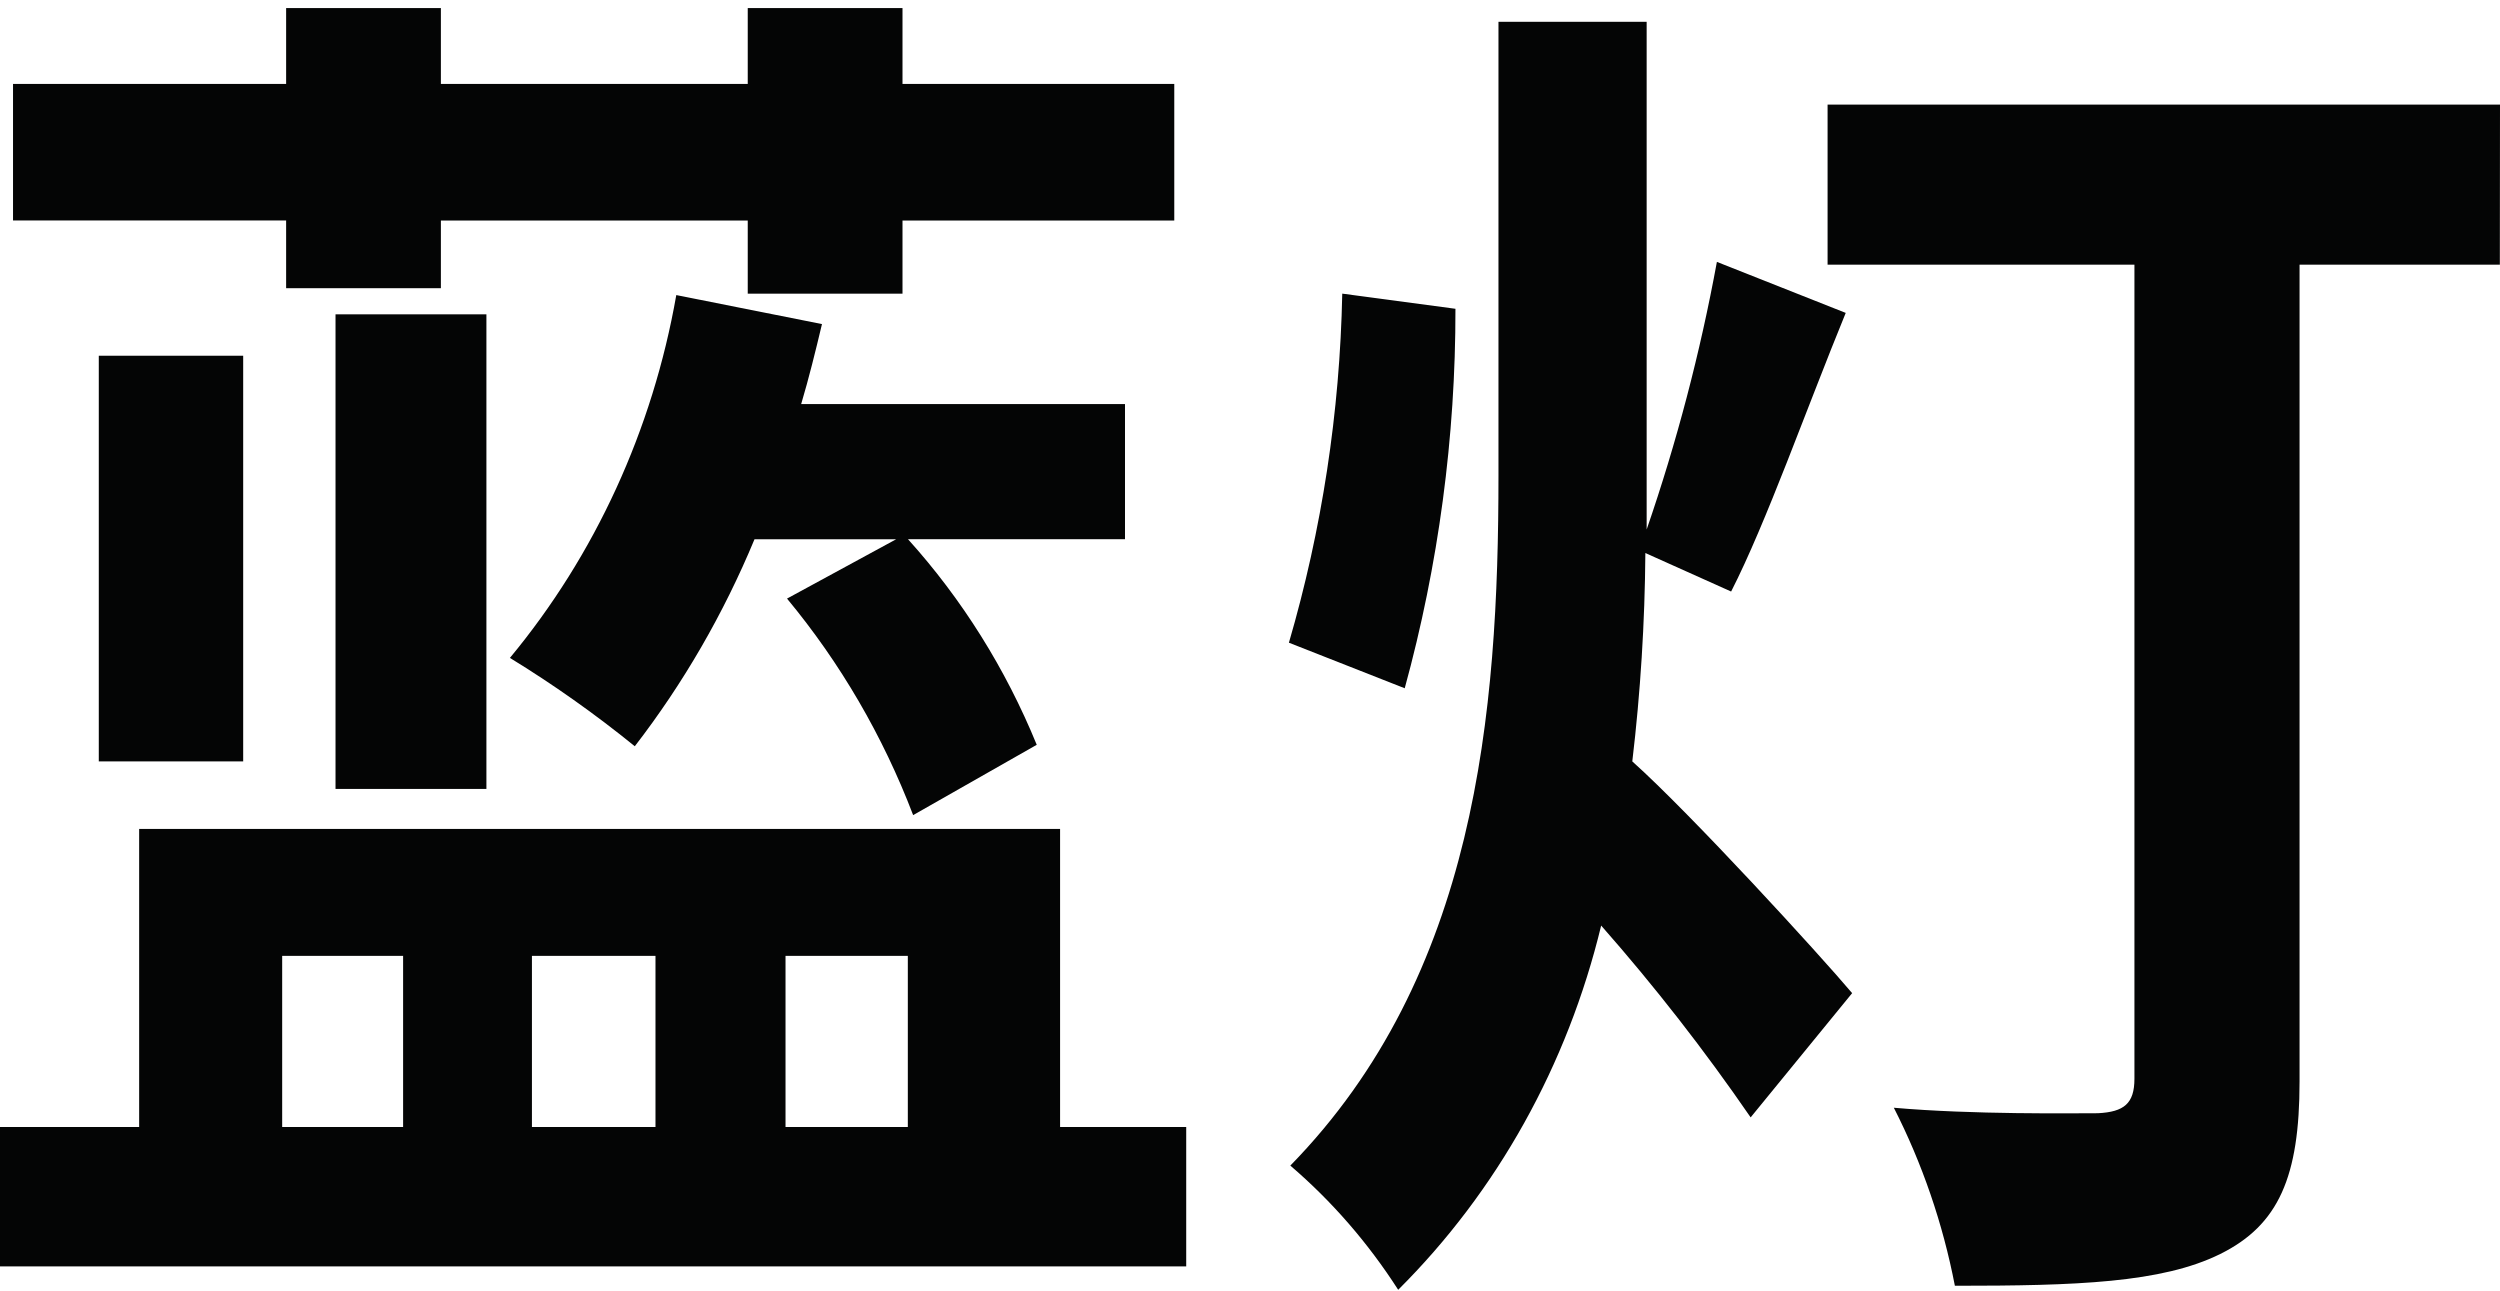
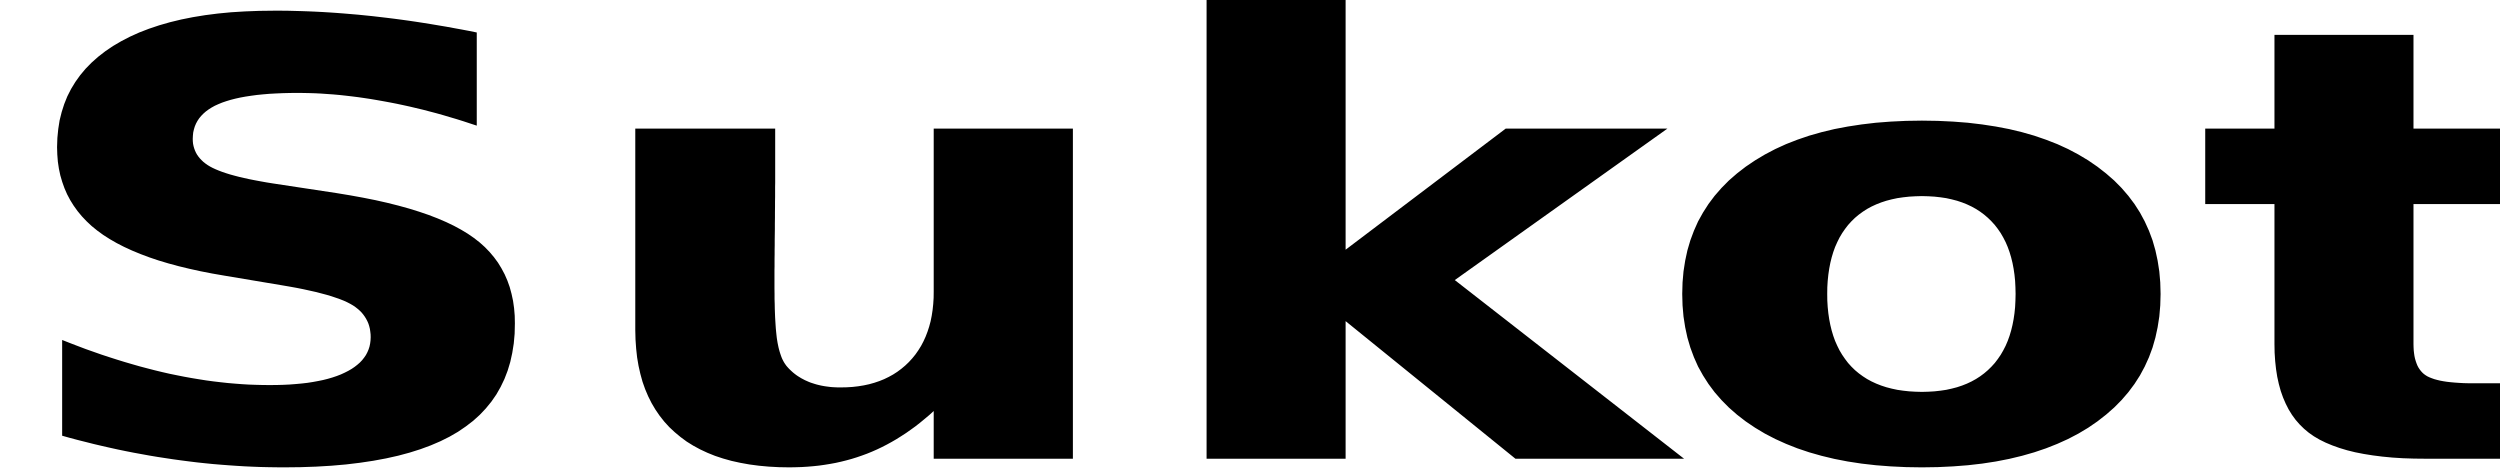
- <svg xmlns="http://www.w3.org/2000/svg" width="62" height="32" viewBox="0 0 62 32" fill="none">
-   <path d="M29.418 27.95V31.406H0V27.95H3.451V20.558H26.29V27.95H29.418ZM7.096 5.468H0.323V2.081H7.096V0.2H10.934V2.081H18.544V0.2H22.382V2.081H29.122V5.469H22.382V7.283H18.544V5.469H10.934V7.148H7.096V5.468ZM2.45 18.883V8.822H6.031V18.883H2.45ZM6.998 27.95H9.997V23.706H6.998V27.95ZM8.321 7.796H12.063V19.565H8.321V7.796ZM27.9 13.372H22.518C23.858 14.858 24.94 16.584 25.711 18.471L22.646 20.215C21.896 18.251 20.838 16.436 19.518 14.845L22.226 13.373H18.712C17.946 15.219 16.947 16.946 15.743 18.507C14.756 17.706 13.722 16.975 12.646 16.316C14.76 13.766 16.186 10.657 16.772 7.318L20.385 8.037C20.223 8.718 20.062 9.372 19.869 10.021H27.9V13.372ZM13.192 23.706V27.95H16.256V23.706H13.192ZM19.481 23.706V27.95H22.514V23.706H19.481Z" fill="#040505" />
-   <path d="M36.095 7.658C36.099 10.842 35.675 14.011 34.837 17.069L31.965 15.939C32.784 13.133 33.229 10.219 33.288 7.282L36.095 7.658ZM40.805 13.715C40.792 15.443 40.684 17.169 40.481 18.883C41.933 20.182 45.126 23.673 45.933 24.63L43.416 27.711C42.272 26.047 41.034 24.459 39.709 22.954C38.874 26.412 37.128 29.545 34.675 31.987C33.931 30.827 33.03 29.789 32 28.907C36.612 24.187 37.162 17.684 37.162 11.799V0.54H40.837V13.132C41.581 10.972 42.164 8.753 42.579 6.495L45.774 7.76C44.806 10.121 43.804 12.963 42.932 14.67L40.805 13.715ZM61.996 6.564H57.029V26.82C57.029 29.181 56.512 30.381 55.062 31.099C53.612 31.818 51.481 31.887 48.481 31.887C48.183 30.345 47.673 28.857 46.967 27.472C48.933 27.645 51.385 27.608 52.029 27.608C52.675 27.575 52.934 27.369 52.934 26.753V6.563H45.324V2.594H62L61.996 6.564Z" fill="#040505" />
+ <svg xmlns="http://www.w3.org/2000/svg" width="107" height="20" viewBox="0 0 107 20" fill="none">
+   <g transform="scale(0.3406 0.2584)">
+     <path d="M59.91 5.38 L59.91 20.81 L59.05 20.44 L58.2 20.07 L57.35 19.72 L56.5 19.39 L55.66 19.06 L54.82 18.75 L53.98 18.46 L53.14 18.17 L52.31 17.91 L51.48 17.65 L50.65 17.41 L49.83 17.18 L49.01 16.97 L48.19 16.77 L47.38 16.58 L46.57 16.4 L45.77 16.24 L44.98 16.09 L44.19 15.96 L43.41 15.84 L42.64 15.73 L41.87 15.64 L41.11 15.57 L40.36 15.5 L39.61 15.45 L38.87 15.42 L38.13 15.4 L37.41 15.39 L36.46 15.4 L35.55 15.43 L34.68 15.48 L33.84 15.54 L33.04 15.63 L32.28 15.73 L31.55 15.86 L30.85 16 L30.19 16.16 L29.57 16.34 L28.98 16.54 L28.43 16.76 L27.92 16.99 L27.44 17.25 L26.99 17.52 L26.58 17.82 L26.21 18.13 L25.86 18.47 L25.55 18.83 L25.27 19.21 L25.02 19.61 L24.81 20.03 L24.63 20.47 L24.48 20.94 L24.37 21.42 L24.28 21.93 L24.24 22.45 L24.22 23 L24.23 23.41 L24.26 23.81 L24.32 24.2 L24.4 24.57 L24.5 24.93 L24.62 25.28 L24.76 25.61 L24.93 25.93 L25.12 26.24 L25.33 26.53 L25.56 26.82 L25.81 27.08 L26.09 27.34 L26.39 27.58 L26.72 27.81 L27.08 28.03 L27.48 28.25 L27.92 28.47 L28.39 28.68 L28.9 28.89 L29.45 29.09 L30.03 29.29 L30.65 29.48 L31.3 29.67 L31.99 29.85 L32.72 30.03 L33.48 30.21 L34.28 30.38 L42.28 31.98 L43.98 32.35 L45.61 32.74 L47.17 33.15 L48.65 33.59 L50.07 34.06 L51.41 34.55 L52.68 35.07 L53.88 35.61 L55 36.18 L56.06 36.78 L57.04 37.4 L57.95 38.05 L58.79 38.72 L59.56 39.42 L60.27 40.15 L60.93 40.93 L61.53 41.75 L62.08 42.61 L62.58 43.51 L63.02 44.46 L63.42 45.45 L63.76 46.48 L64.05 47.55 L64.28 48.67 L64.47 49.83 L64.6 51.04 L64.68 52.29 L64.7 53.58 L64.67 55.27 L64.56 56.89 L64.37 58.46 L64.12 59.96 L63.79 61.4 L63.39 62.77 L62.91 64.09 L62.37 65.34 L61.75 66.52 L61.05 67.65 L60.29 68.71 L59.45 69.71 L58.53 70.64 L57.55 71.52 L56.49 72.33 L55.35 73.08 L54.13 73.77 L52.84 74.4 L51.47 74.97 L50.03 75.48 L48.5 75.93 L46.9 76.32 L45.23 76.65 L43.47 76.93 L41.64 77.14 L39.73 77.29 L37.75 77.38 L35.69 77.41 L34.7 77.4 L33.71 77.38 L32.72 77.35 L31.73 77.3 L30.74 77.24 L29.74 77.16 L28.75 77.07 L27.76 76.97 L26.76 76.86 L25.77 76.73 L24.77 76.59 L23.78 76.43 L22.78 76.26 L21.78 76.08 L20.78 75.88 L19.79 75.68 L18.79 75.46 L17.79 75.22 L16.79 74.98 L15.79 74.72 L14.8 74.45 L13.8 74.16 L12.8 73.86 L11.8 73.55 L10.81 73.22 L9.81 72.89 L8.81 72.54 L7.81 72.17 L7.81 56.31 L8.81 56.83 L9.8 57.33 L10.78 57.82 L11.77 58.28 L12.74 58.73 L13.71 59.15 L14.68 59.56 L15.64 59.95 L16.6 60.32 L17.55 60.68 L18.5 61.01 L19.44 61.33 L20.38 61.63 L21.31 61.91 L22.24 62.16 L23.16 62.4 L24.08 62.62 L25 62.82 L25.91 63.01 L26.81 63.17 L27.71 63.31 L28.61 63.44 L29.5 63.54 L30.39 63.63 L31.27 63.7 L32.15 63.74 L33.02 63.77 L33.89 63.78 L34.76 63.77 L35.59 63.74 L36.4 63.69 L37.17 63.61 L37.92 63.52 L38.64 63.41 L39.32 63.27 L39.98 63.11 L40.61 62.94 L41.21 62.74 L41.78 62.52 L42.32 62.28 L42.83 62.02 L43.31 61.73 L43.76 61.43 L44.18 61.11 L44.56 60.77 L44.91 60.41 L45.23 60.04 L45.51 59.65 L45.76 59.23 L45.98 58.81 L46.16 58.36 L46.31 57.9 L46.43 57.41 L46.51 56.91 L46.56 56.4 L46.58 55.86 L46.57 55.38 L46.53 54.92 L46.48 54.47 L46.4 54.04 L46.3 53.62 L46.17 53.22 L46.02 52.84 L45.85 52.47 L45.66 52.12 L45.45 51.78 L45.21 51.46 L44.95 51.16 L44.67 50.87 L44.36 50.59 L44.02 50.33 L43.64 50.07 L43.21 49.81 L42.73 49.56 L42.21 49.32 L41.65 49.07 L41.04 48.83 L40.38 48.6 L39.68 48.36 L38.93 48.14 L38.14 47.91 L37.31 47.69 L36.43 47.48 L35.5 47.27 L28.22 45.66 L26.69 45.31 L25.21 44.93 L23.8 44.52 L22.45 44.09 L21.16 43.63 L19.92 43.14 L18.75 42.62 L17.64 42.07 L16.58 41.49 L15.59 40.89 L14.66 40.26 L13.79 39.6 L12.97 38.91 L12.22 38.19 L11.52 37.44 L10.88 36.65 L10.29 35.83 L9.75 34.97 L9.26 34.07 L8.82 33.14 L8.43 32.17 L8.1 31.17 L7.82 30.13 L7.58 29.05 L7.4 27.93 L7.27 26.78 L7.2 25.6 L7.17 24.38 L7.21 22.84 L7.32 21.37 L7.49 19.94 L7.75 18.56 L8.07 17.24 L8.46 15.96 L8.93 14.74 L9.47 13.57 L10.08 12.45 L10.76 11.38 L11.51 10.37 L12.34 9.4 L13.23 8.49 L14.2 7.62 L15.24 6.82 L16.34 6.07 L17.5 5.38 L18.72 4.76 L20.01 4.19 L21.36 3.68 L22.77 3.23 L24.25 2.84 L25.79 2.51 L27.39 2.24 L29.05 2.03 L30.78 1.89 L32.57 1.8 L34.42 1.77 L35.28 1.77 L36.15 1.78 L37.02 1.81 L37.89 1.84 L38.76 1.88 L39.64 1.93 L40.52 1.99 L41.4 2.06 L42.29 2.14 L43.18 2.23 L44.08 2.33 L44.98 2.43 L45.88 2.55 L46.78 2.67 L47.69 2.81 L48.6 2.95 L49.52 3.1 L50.44 3.26 L51.37 3.43 L52.3 3.61 L53.23 3.8 L54.17 4 L55.12 4.21 L56.07 4.42 L57.02 4.65 L57.98 4.88 L58.94 5.12 L59.91 5.38 Z M79.83 54.69 L79.83 21.3 L97.41 21.3 L97.41 26.77 L97.41 27.41 L97.41 28.08 L97.41 28.77 L97.41 29.49 L97.41 30.23 L97.4 30.99 L97.4 31.77 L97.4 32.58 L97.39 33.41 L97.39 34.27 L97.38 35.15 L97.38 36.05 L97.37 36.97 L97.37 37.92 L97.36 38.86 L97.35 39.75 L97.35 40.6 L97.34 41.4 L97.34 42.15 L97.33 42.86 L97.33 43.52 L97.33 44.14 L97.32 44.71 L97.32 45.23 L97.32 45.71 L97.32 46.15 L97.32 46.53 L97.32 46.88 L97.32 47.8 L97.33 48.68 L97.33 49.53 L97.35 50.34 L97.36 51.11 L97.38 51.85 L97.4 52.55 L97.43 53.21 L97.46 53.83 L97.49 54.41 L97.53 54.96 L97.57 55.47 L97.61 55.94 L97.66 56.38 L97.71 56.78 L97.77 57.17 L97.83 57.55 L97.9 57.91 L97.97 58.25 L98.05 58.58 L98.13 58.89 L98.21 59.18 L98.3 59.46 L98.4 59.72 L98.5 59.97 L98.61 60.2 L98.72 60.41 L98.83 60.61 L98.99 60.85 L99.15 61.08 L99.32 61.3 L99.5 61.52 L99.68 61.73 L99.87 61.93 L100.06 62.12 L100.27 62.31 L100.48 62.48 L100.69 62.65 L100.92 62.81 L101.15 62.97 L101.39 63.11 L101.63 63.25 L101.88 63.38 L102.14 63.49 L102.4 63.6 L102.66 63.7 L102.94 63.79 L103.21 63.87 L103.49 63.94 L103.78 64 L104.07 64.05 L104.37 64.1 L104.67 64.13 L104.98 64.15 L105.3 64.17 L105.62 64.17 L106.38 64.15 L107.13 64.09 L107.85 63.98 L108.55 63.83 L109.22 63.64 L109.87 63.4 L110.5 63.12 L111.1 62.8 L111.68 62.43 L112.23 62.03 L112.76 61.58 L113.27 61.08 L113.75 60.55 L114.21 59.97 L114.64 59.35 L115.04 58.7 L115.4 58.02 L115.74 57.3 L116.04 56.55 L116.31 55.77 L116.55 54.95 L116.76 54.1 L116.94 53.22 L117.08 52.3 L117.19 51.35 L117.27 50.36 L117.32 49.35 L117.33 48.3 L117.33 21.3 L134.82 21.3 L134.82 75.98 L117.33 75.98 L117.33 68.08 L116.77 68.75 L116.19 69.39 L115.62 70.01 L115.04 70.61 L114.45 71.17 L113.86 71.72 L113.26 72.23 L112.66 72.73 L112.06 73.19 L111.45 73.63 L110.83 74.05 L110.21 74.44 L109.59 74.8 L108.96 75.14 L108.32 75.45 L107.68 75.74 L107.02 76.01 L106.36 76.25 L105.69 76.47 L105.01 76.67 L104.31 76.84 L103.61 76.99 L102.91 77.12 L102.19 77.22 L101.46 77.3 L100.72 77.36 L99.98 77.39 L99.22 77.41 L97.89 77.38 L96.61 77.29 L95.37 77.14 L94.17 76.93 L93.03 76.66 L91.93 76.34 L90.87 75.95 L89.86 75.51 L88.9 75 L87.99 74.44 L87.12 73.82 L86.29 73.14 L85.52 72.39 L84.79 71.59 L84.1 70.74 L83.47 69.83 L82.89 68.86 L82.36 67.84 L81.88 66.77 L81.45 65.64 L81.07 64.46 L80.74 63.23 L80.47 61.94 L80.24 60.6 L80.06 59.2 L79.94 57.75 L79.86 56.25 L79.83 54.69 Z M151.62 0 L169.09 0 L169.09 41.36 L189.21 21.3 L209.53 21.3 L182.81 46.39 L211.62 75.98 L190.43 75.98 L169.09 53.19 L169.09 75.98 L151.62 75.98 L151.62 0 Z M241.51 32.48 L240.7 32.51 L239.91 32.57 L239.15 32.68 L238.42 32.82 L237.71 33.02 L237.04 33.25 L236.39 33.53 L235.77 33.85 L235.18 34.21 L234.62 34.61 L234.09 35.06 L233.58 35.55 L233.1 36.08 L232.65 36.66 L232.23 37.27 L231.85 37.92 L231.49 38.61 L231.16 39.34 L230.87 40.11 L230.6 40.91 L230.37 41.75 L230.17 42.63 L230 43.54 L229.86 44.5 L229.75 45.49 L229.67 46.52 L229.62 47.58 L229.61 48.69 L229.62 49.79 L229.67 50.86 L229.75 51.89 L229.86 52.88 L230 53.83 L230.17 54.75 L230.37 55.63 L230.6 56.47 L230.87 57.27 L231.16 58.04 L231.49 58.77 L231.85 59.46 L232.23 60.12 L232.65 60.73 L233.1 61.31 L233.58 61.84 L234.09 62.33 L234.62 62.78 L235.18 63.18 L235.77 63.54 L236.39 63.86 L237.04 64.14 L237.71 64.37 L238.42 64.57 L239.15 64.71 L239.91 64.82 L240.7 64.88 L241.51 64.91 L242.32 64.88 L243.09 64.82 L243.84 64.71 L244.56 64.57 L245.25 64.37 L245.92 64.14 L246.56 63.86 L247.17 63.54 L247.75 63.18 L248.3 62.78 L248.83 62.33 L249.33 61.84 L249.8 61.31 L250.25 60.73 L250.67 60.12 L251.05 59.46 L251.41 58.77 L251.73 58.04 L252.03 57.27 L252.29 56.47 L252.52 55.63 L252.72 54.75 L252.89 53.83 L253.03 52.88 L253.14 51.89 L253.22 50.86 L253.26 49.79 L253.28 48.69 L253.26 47.58 L253.22 46.52 L253.14 45.49 L253.03 44.5 L252.89 43.54 L252.72 42.63 L252.52 41.75 L252.29 40.91 L252.03 40.11 L251.73 39.34 L251.41 38.61 L251.05 37.92 L250.67 37.27 L250.25 36.66 L249.8 36.08 L249.33 35.55 L248.83 35.06 L248.3 34.61 L247.75 34.21 L247.17 33.85 L246.56 33.53 L245.92 33.25 L245.25 33.02 L244.56 32.82 L243.84 32.68 L243.09 32.57 L242.32 32.51 L241.51 32.48 Z M241.51 19.98 L243.5 20.02 L245.42 20.14 L247.28 20.33 L249.07 20.61 L250.8 20.96 L252.47 21.38 L254.08 21.89 L255.62 22.47 L257.1 23.14 L258.52 23.87 L259.88 24.69 L261.17 25.59 L262.4 26.56 L263.56 27.61 L264.65 28.73 L265.67 29.9 L266.6 31.14 L267.45 32.44 L268.22 33.79 L268.91 35.21 L269.51 36.68 L270.04 38.22 L270.49 39.81 L270.85 41.47 L271.13 43.18 L271.34 44.96 L271.46 46.79 L271.5 48.69 L271.46 50.58 L271.34 52.42 L271.13 54.2 L270.85 55.91 L270.49 57.57 L270.04 59.17 L269.51 60.71 L268.91 62.18 L268.22 63.6 L267.45 64.96 L266.6 66.26 L265.67 67.5 L264.65 68.68 L263.56 69.8 L262.4 70.85 L261.17 71.82 L259.88 72.71 L258.52 73.52 L257.1 74.26 L255.62 74.92 L254.08 75.5 L252.47 76.01 L250.8 76.44 L249.07 76.79 L247.28 77.06 L245.42 77.25 L243.5 77.37 L241.51 77.41 L239.52 77.37 L237.59 77.25 L235.73 77.06 L233.93 76.79 L232.19 76.44 L230.51 76.01 L228.9 75.5 L227.35 74.92 L225.86 74.26 L224.44 73.52 L223.08 72.71 L221.78 71.82 L220.55 70.85 L219.37 69.8 L218.27 68.68 L217.25 67.5 L216.32 66.26 L215.46 64.96 L214.69 63.6 L214 62.18 L213.38 60.71 L212.86 59.17 L212.41 57.57 L212.04 55.91 L211.76 54.2 L211.55 52.42 L211.43 50.58 L211.39 48.69 L211.43 46.79 L211.55 44.96 L211.76 43.18 L212.04 41.47 L212.41 39.81 L212.86 38.22 L213.38 36.68 L214 35.21 L214.69 33.79 L215.46 32.44 L216.32 31.14 L217.25 29.9 L218.27 28.73 L219.37 27.61 L220.55 26.56 L221.78 25.59 L223.08 24.69 L224.44 23.87 L225.86 23.14 L227.35 22.47 L228.9 21.89 L230.51 21.38 L232.19 20.96 L233.93 20.61 L235.73 20.33 L237.59 20.14 L239.52 20.02 L241.51 19.98 Z M303.28 5.77 L303.28 21.3 L321.31 21.3 L321.31 33.8 L303.28 33.8 L303.28 56.98 L303.29 57.52 L303.31 58.02 L303.35 58.5 L303.4 58.96 L303.47 59.39 L303.56 59.8 L303.66 60.18 L303.77 60.54 L303.9 60.87 L304.05 61.17 L304.21 61.45 L304.39 61.71 L304.58 61.94 L304.79 62.14 L305.02 62.33 L305.29 62.5 L305.58 62.65 L305.9 62.8 L306.26 62.93 L306.64 63.05 L307.05 63.15 L307.5 63.24 L307.97 63.31 L308.48 63.37 L309.02 63.42 L309.58 63.46 L310.18 63.48 L310.81 63.48 L319.79 63.48 L319.79 75.98 L304.79 75.98 L303.35 75.96 L301.96 75.9 L300.64 75.79 L299.37 75.63 L298.17 75.43 L297.03 75.19 L295.95 74.91 L294.94 74.58 L293.98 74.2 L293.09 73.78 L292.25 73.32 L291.48 72.82 L290.77 72.27 L290.12 71.67 L289.53 71.02 L288.98 70.31 L288.47 69.54 L288.01 68.71 L287.59 67.81 L287.22 66.85 L286.89 65.84 L286.6 64.76 L286.36 63.61 L286.16 62.41 L286.01 61.15 L285.9 59.82 L285.83 58.43 L285.81 56.98 L285.81 33.8 L277.11 33.8 L277.11 21.3 L285.81 21.3 L285.81 5.77 L303.28 5.77 Z" fill="black" />
+   </g>
</svg>
